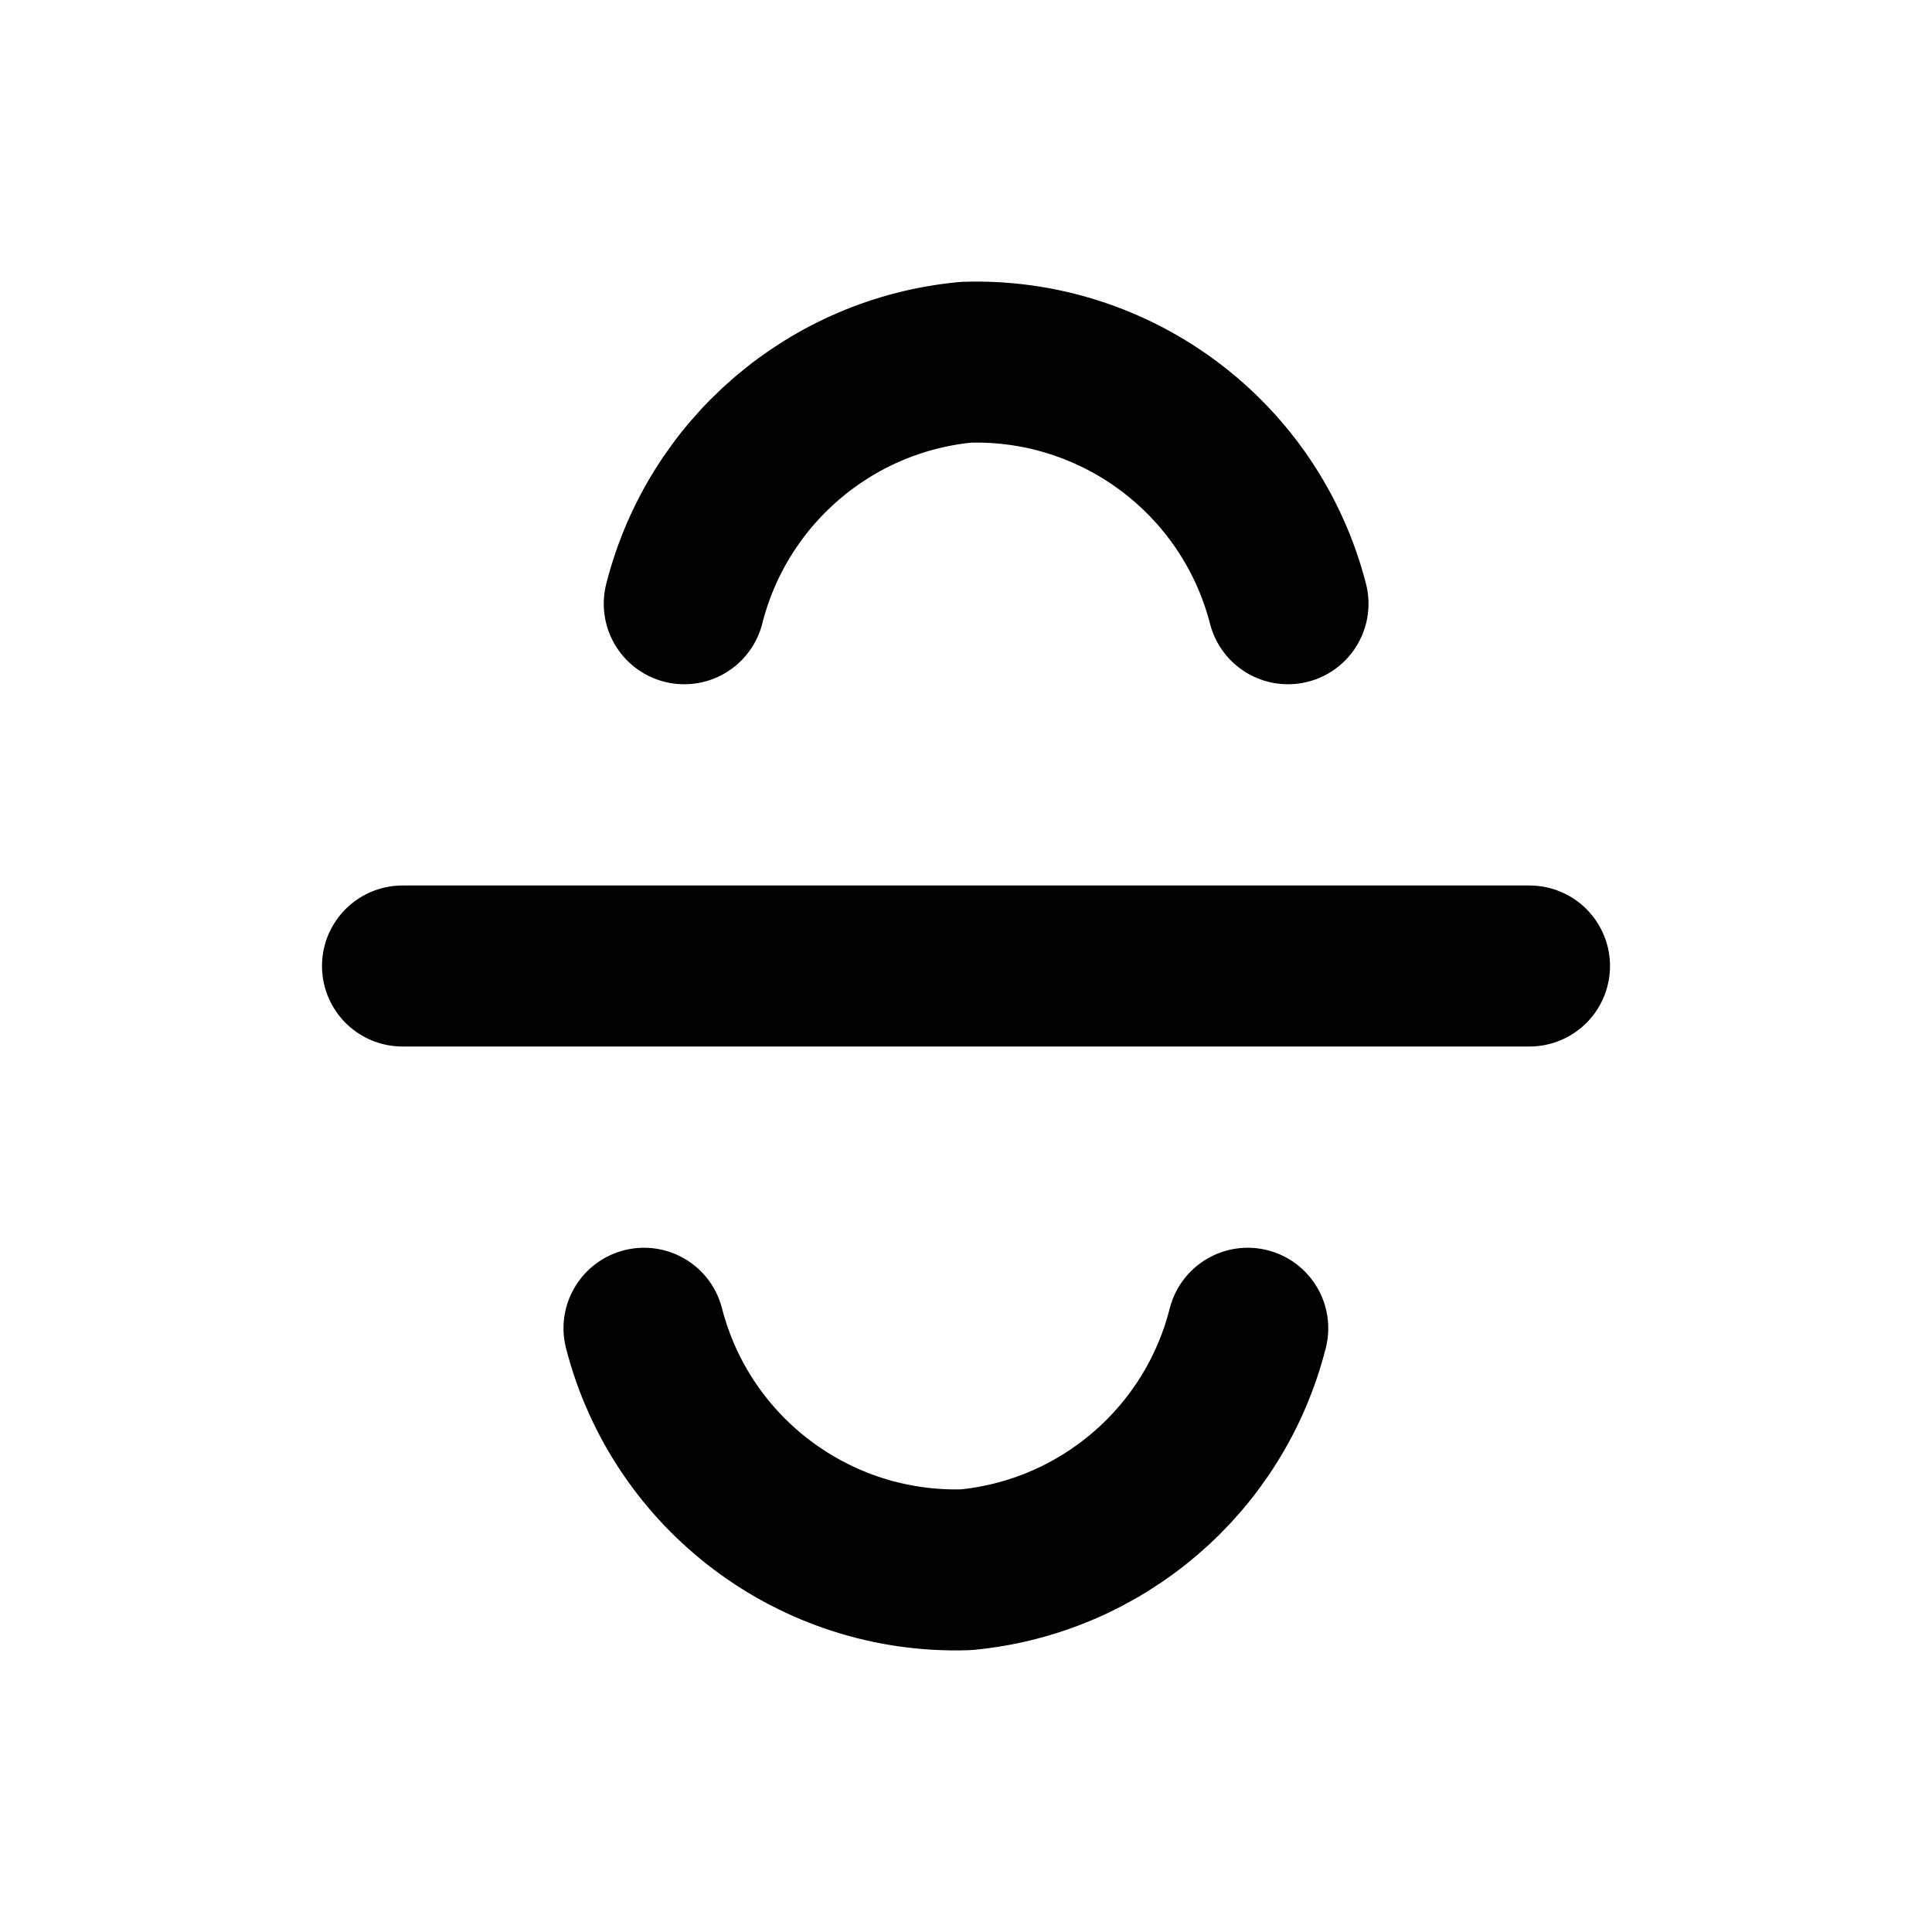
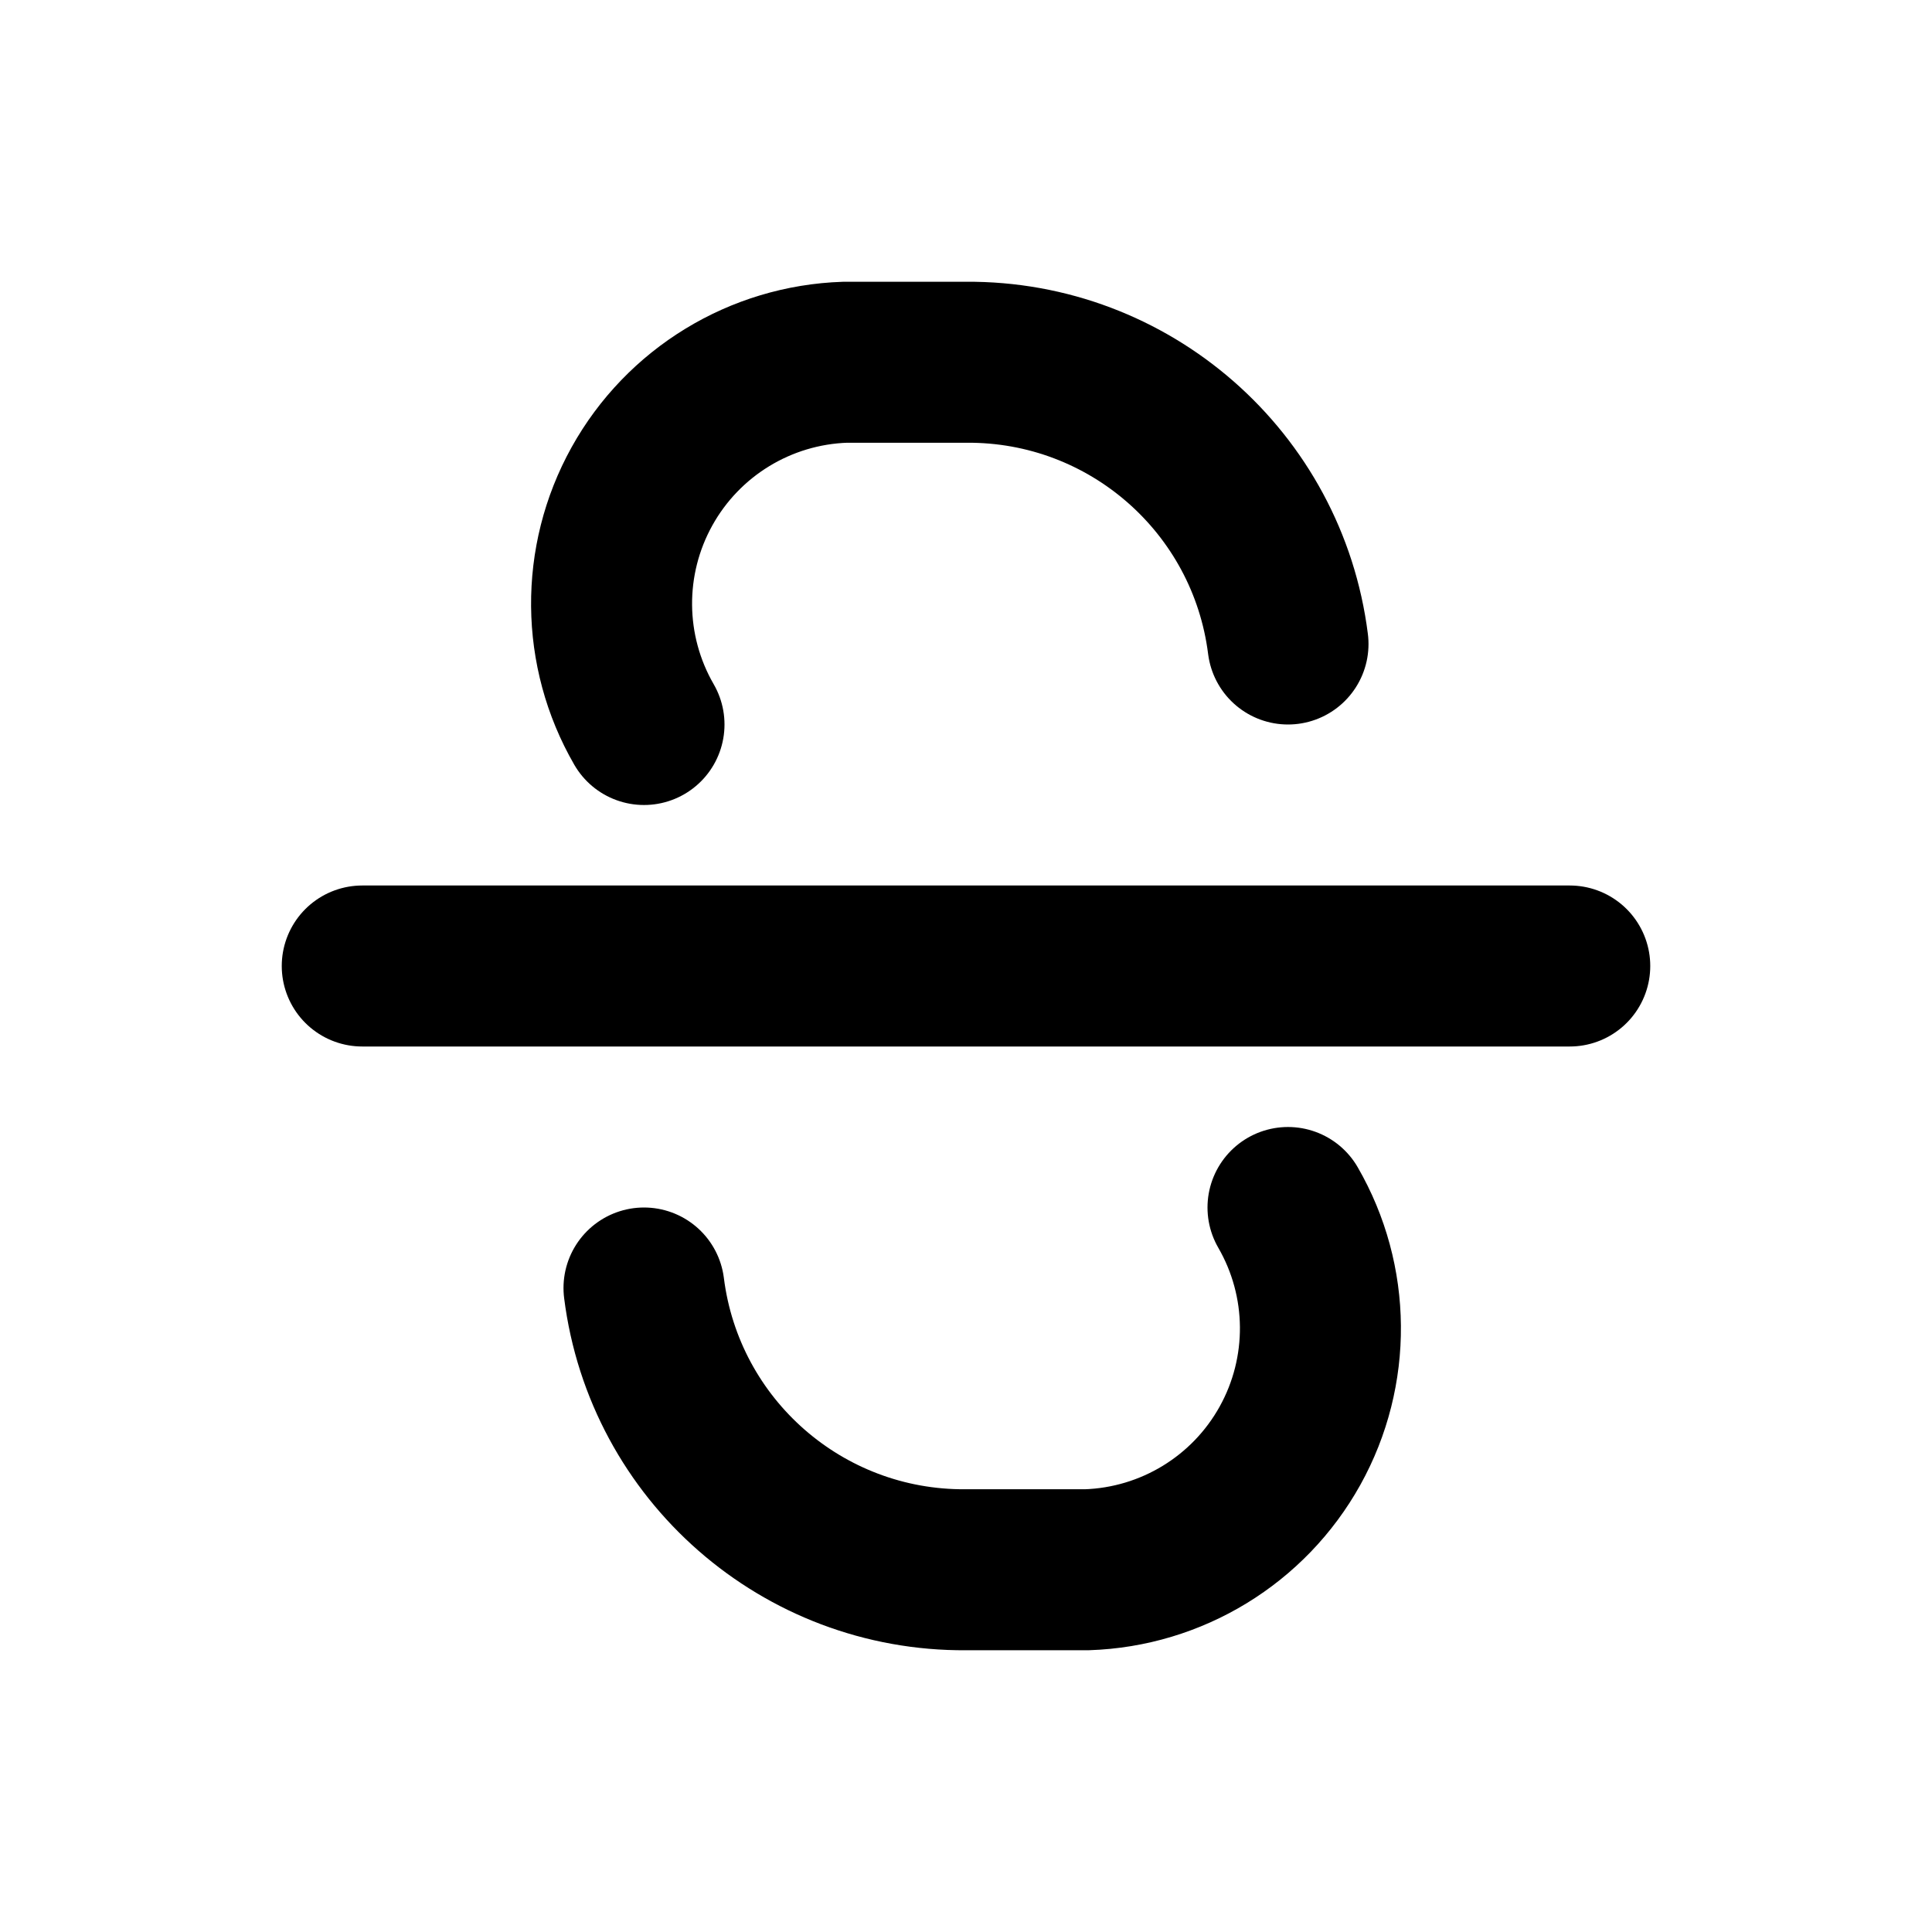
<svg xmlns="http://www.w3.org/2000/svg" viewBox="0 0 24 24" fill="none" stroke="currentColor" stroke-width="2" stroke-linecap="round" stroke-linejoin="round">
-   <path d="M5 12h14" />
-   <path d="M16 7.5a4 4 0 0 0-4-3 4 4 0 0 0-3.5 3" />
-   <path d="M8 16.5a4 4 0 0 0 4 3 4 4 0 0 0 3.5-3" />
+   <path d="M4.5 12h15" />
+   <path d="M16 8a4 4 0 0 0-4-3.5h-1.5A3 3 0 0 0 8 9" />
+   <path d="M8 16a4 4 0 0 0 4 3.5h1.5A3 3 0 0 0 16 15" />
</svg>
